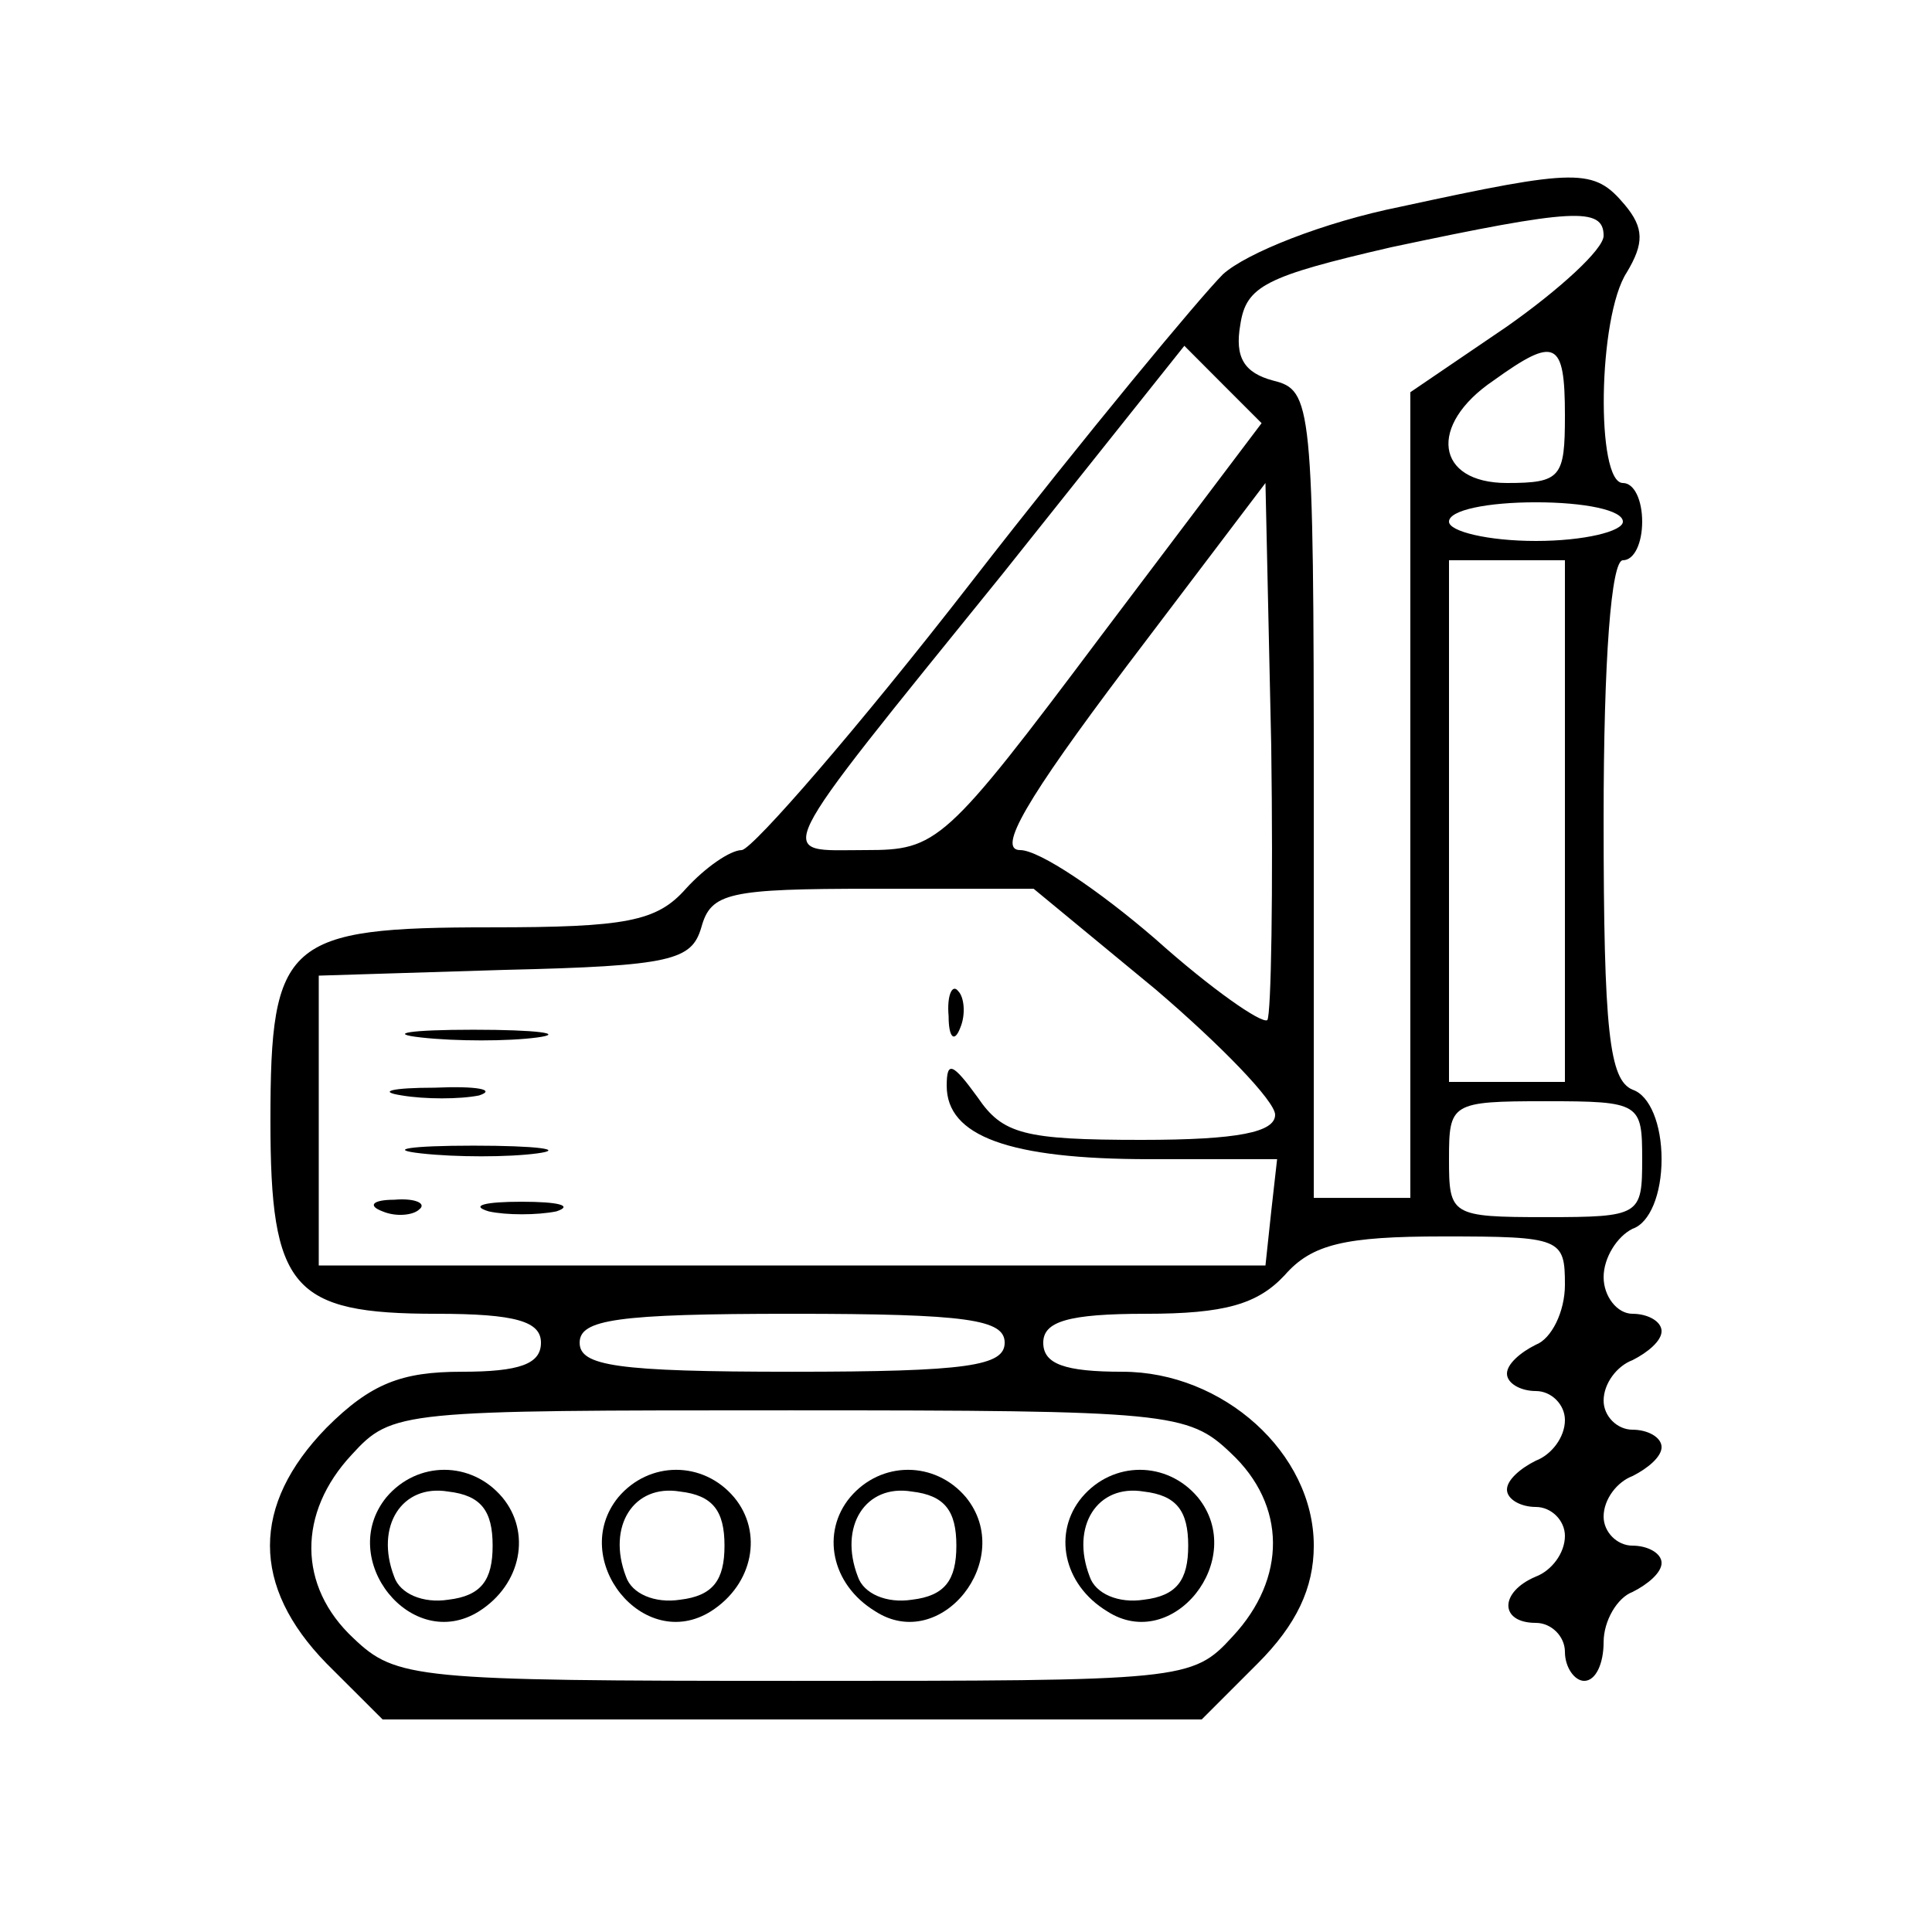
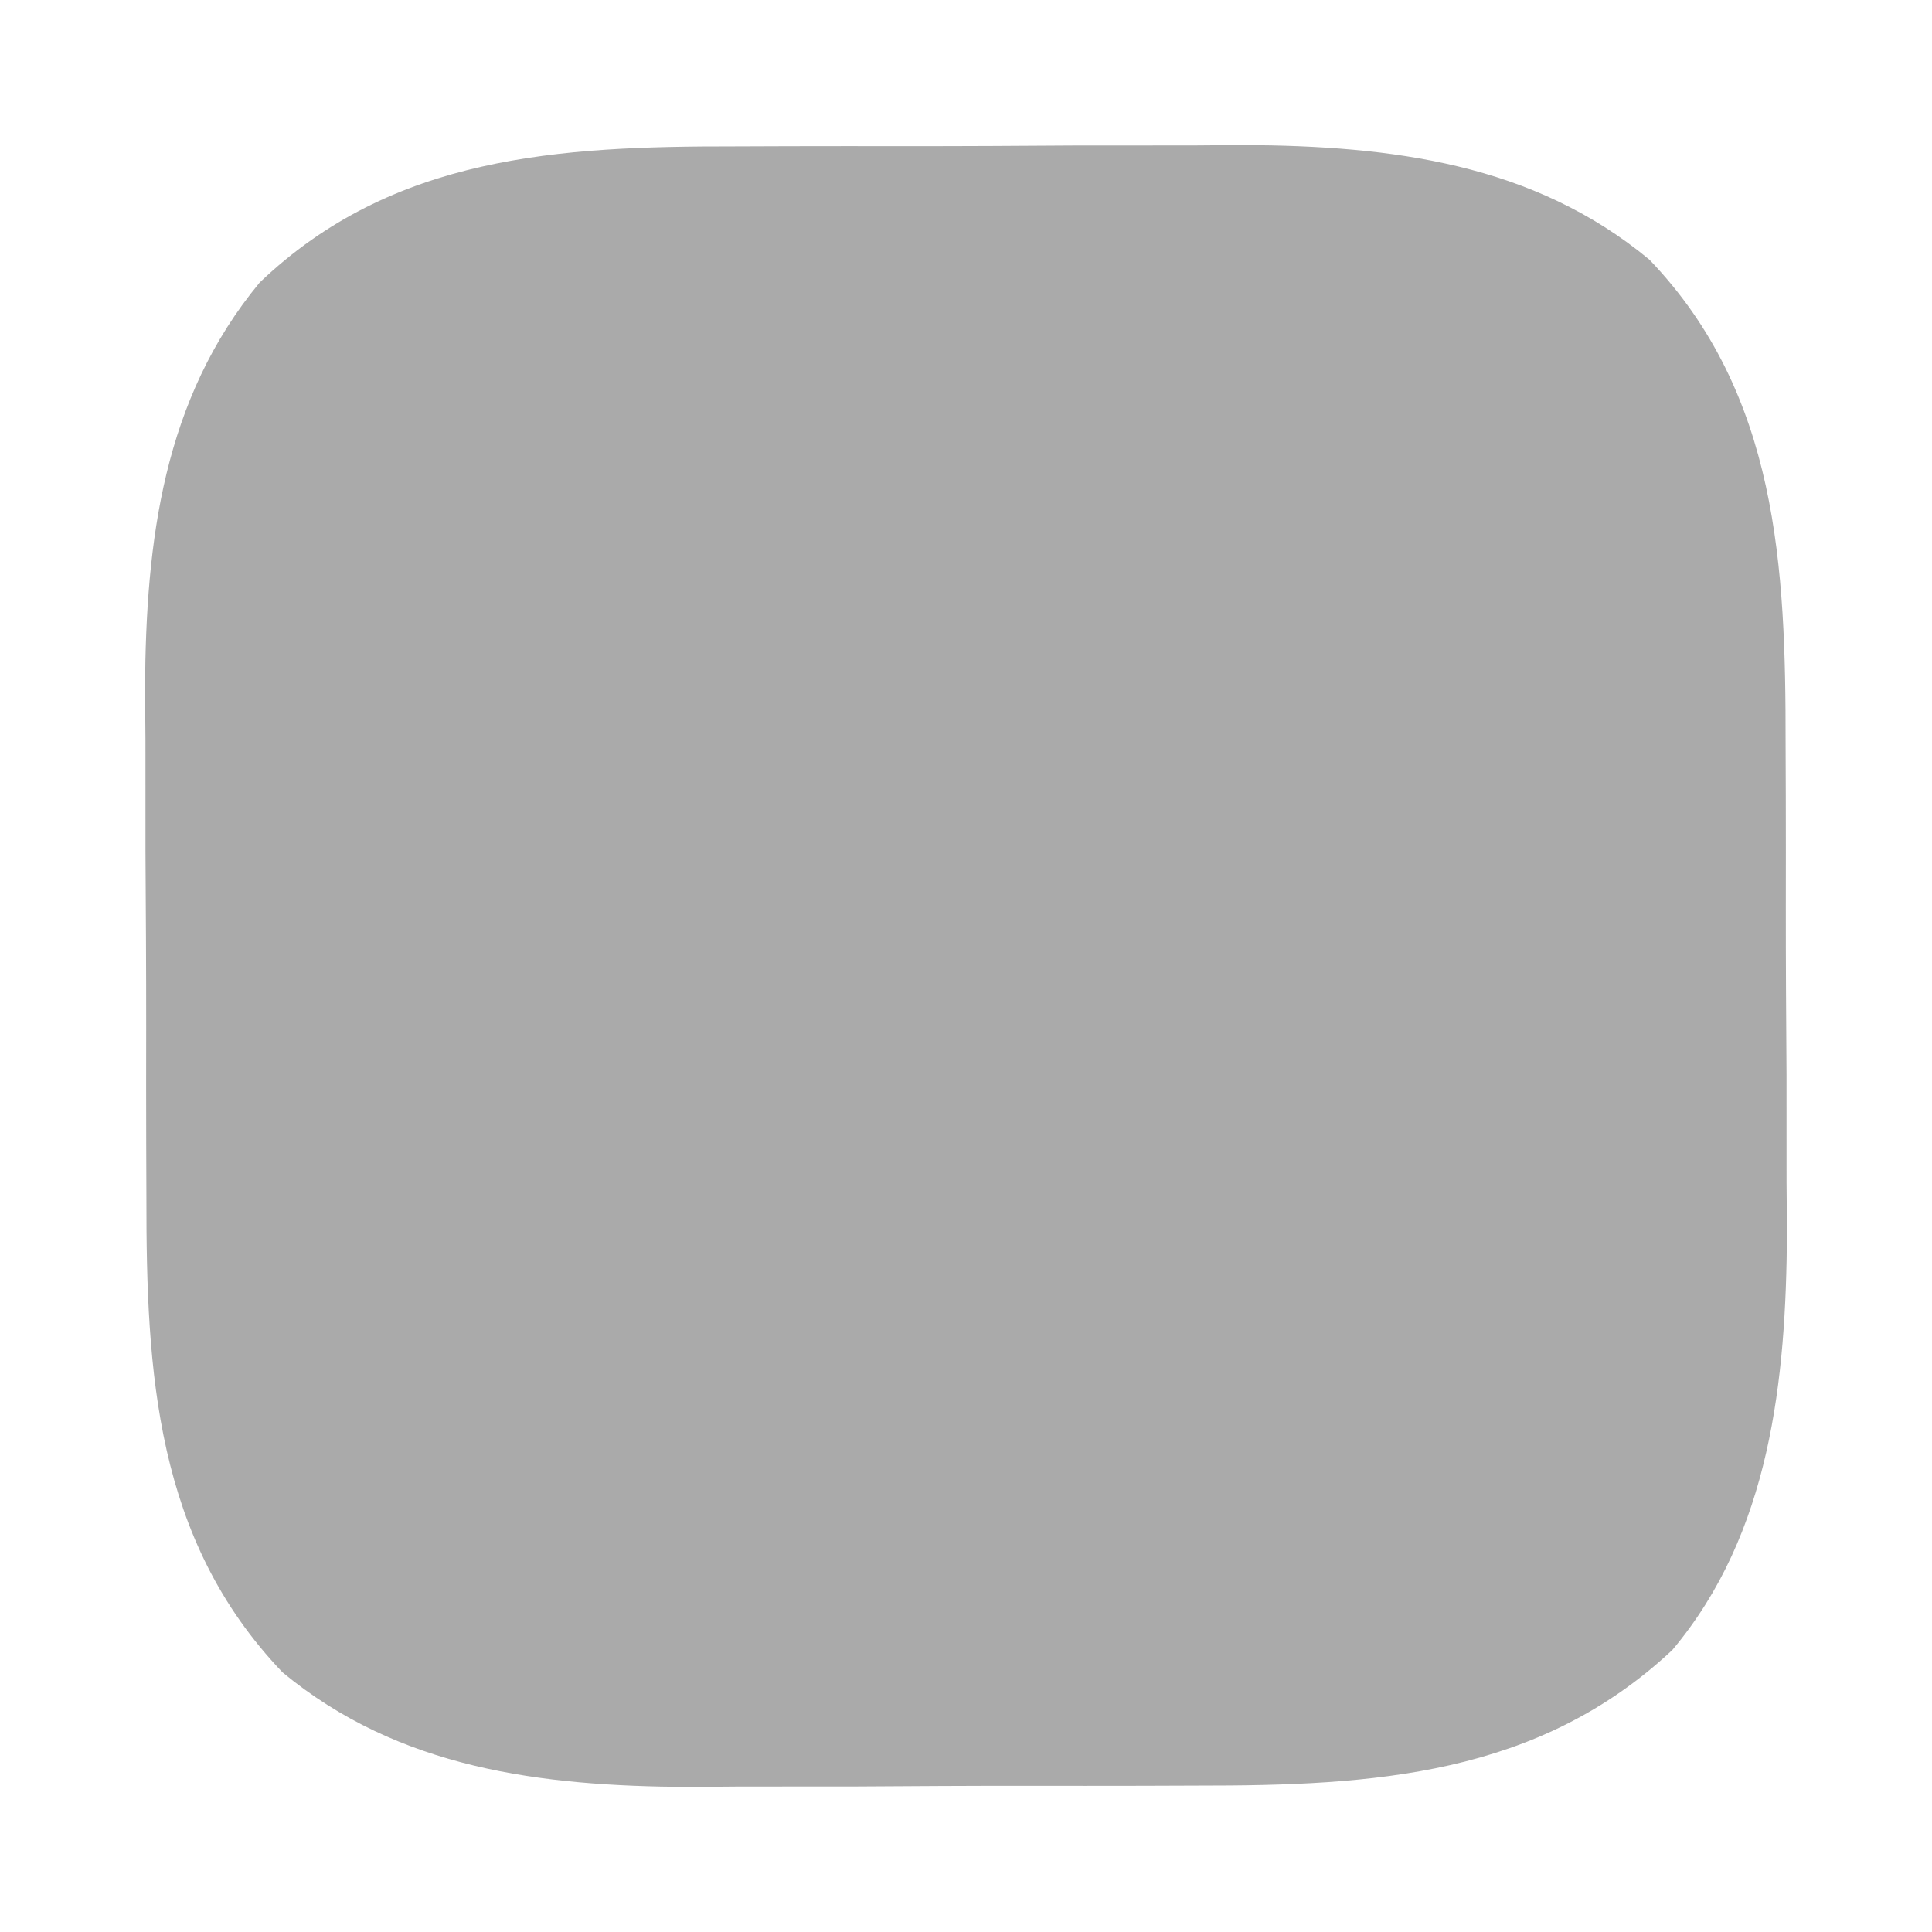
- <svg xmlns="http://www.w3.org/2000/svg" width="72px" height="72px" viewBox="0 0 72 72" version="1.1">
-   <g id="surface1">
-     <path style=" stroke:none;fill-rule:nonzero;fill:rgb(0%,0%,0%);fill-opacity:1;" d="M 52.199 7.703 C 49.32 8.281 46.441 9.434 45.574 10.223 C 44.711 11.09 40.465 16.199 36.215 21.672 C 31.969 27.145 28.078 31.609 27.648 31.68 C 27.215 31.68 26.281 32.328 25.559 33.121 C 24.48 34.344 23.328 34.559 18.289 34.559 C 10.656 34.559 10.078 35.062 10.078 41.762 C 10.078 48.023 10.871 48.961 16.273 48.961 C 19.223 48.961 20.16 49.246 20.16 50.039 C 20.16 50.832 19.367 51.121 17.207 51.121 C 14.977 51.121 13.824 51.551 12.168 53.207 C 9.359 56.09 9.359 59.113 12.168 61.992 L 14.258 64.078 L 44.785 64.078 L 46.871 61.992 C 48.312 60.551 48.961 59.184 48.961 57.602 C 48.961 54.145 45.574 51.121 41.832 51.121 C 39.672 51.121 38.879 50.832 38.879 50.039 C 38.879 49.246 39.816 48.961 42.695 48.961 C 45.648 48.961 46.871 48.602 47.879 47.52 C 48.887 46.367 50.113 46.078 53.785 46.078 C 58.176 46.078 58.32 46.152 58.32 47.879 C 58.32 48.887 57.816 49.895 57.238 50.113 C 56.664 50.398 56.16 50.832 56.16 51.191 C 56.16 51.551 56.664 51.84 57.238 51.84 C 57.816 51.84 58.32 52.344 58.32 52.922 C 58.32 53.566 57.816 54.215 57.238 54.434 C 56.664 54.719 56.16 55.152 56.16 55.512 C 56.16 55.871 56.664 56.16 57.238 56.16 C 57.816 56.16 58.32 56.664 58.32 57.238 C 58.32 57.887 57.816 58.535 57.238 58.754 C 55.871 59.328 55.871 60.48 57.238 60.48 C 57.816 60.48 58.32 60.984 58.32 61.559 C 58.32 62.137 58.68 62.641 59.039 62.641 C 59.473 62.641 59.762 61.992 59.762 61.199 C 59.762 60.406 60.266 59.543 60.84 59.328 C 61.414 59.039 61.922 58.609 61.922 58.246 C 61.922 57.887 61.414 57.602 60.84 57.602 C 60.266 57.602 59.762 57.098 59.762 56.52 C 59.762 55.871 60.266 55.223 60.84 55.008 C 61.414 54.719 61.922 54.289 61.922 53.93 C 61.922 53.566 61.414 53.281 60.84 53.281 C 60.266 53.281 59.762 52.777 59.762 52.199 C 59.762 51.551 60.266 50.902 60.84 50.688 C 61.414 50.398 61.922 49.969 61.922 49.609 C 61.922 49.246 61.414 48.961 60.84 48.961 C 60.266 48.961 59.762 48.312 59.762 47.594 C 59.762 46.871 60.266 46.078 60.84 45.793 C 61.488 45.574 61.922 44.496 61.922 43.199 C 61.922 41.902 61.488 40.824 60.84 40.609 C 59.977 40.246 59.762 38.449 59.762 30.527 C 59.762 24.551 60.047 20.879 60.48 20.879 C 60.91 20.879 61.199 20.23 61.199 19.441 C 61.199 18.648 60.91 18 60.48 18 C 59.473 18 59.543 11.809 60.625 10.152 C 61.273 9.07 61.273 8.496 60.551 7.633 C 59.398 6.266 58.824 6.266 52.199 7.703 Z M 59.762 8.785 C 59.762 9.289 58.105 10.801 56.16 12.168 L 52.559 14.617 L 52.559 44.641 L 48.961 44.641 L 48.961 29.594 C 48.961 14.977 48.887 14.543 47.449 14.184 C 46.367 13.895 46.008 13.32 46.223 12.098 C 46.441 10.656 47.16 10.297 51.84 9.215 C 58.609 7.777 59.762 7.703 59.762 8.785 Z M 41.039 23.688 C 35.207 31.465 34.922 31.68 32.258 31.68 C 28.871 31.68 28.512 32.328 37.367 21.383 L 44.137 12.887 L 45.574 14.328 L 47.016 15.77 Z M 58.32 15.48 C 58.32 17.785 58.176 18 56.16 18 C 53.496 18 53.207 15.84 55.656 14.184 C 57.961 12.527 58.32 12.672 58.32 15.48 Z M 47.23 38.016 C 47.016 38.16 45.145 36.863 43.055 34.992 C 40.969 33.191 38.734 31.68 38.016 31.68 C 37.152 31.68 38.23 29.809 41.977 24.84 L 47.16 18 L 47.375 27.793 C 47.449 33.191 47.375 37.801 47.23 38.016 Z M 60.48 19.441 C 60.48 19.801 59.039 20.16 57.238 20.16 C 55.441 20.16 54 19.801 54 19.441 C 54 19.008 55.441 18.719 57.238 18.719 C 59.039 18.719 60.48 19.008 60.48 19.441 Z M 58.32 30.602 L 58.32 40.32 L 54 40.32 L 54 20.879 L 58.32 20.879 Z M 43.055 36.863 C 45.504 38.953 47.52 41.039 47.52 41.543 C 47.52 42.191 46.152 42.48 42.551 42.48 C 38.16 42.48 37.367 42.266 36.434 40.895 C 35.496 39.602 35.281 39.527 35.281 40.465 C 35.281 42.336 37.586 43.199 42.84 43.199 L 47.594 43.199 L 47.375 45.145 L 47.16 47.16 L 11.879 47.16 L 11.879 36.359 L 18.793 36.145 C 25.055 36 25.777 35.785 26.137 34.559 C 26.496 33.266 27.145 33.121 32.543 33.121 L 38.52 33.121 Z M 61.199 43.199 C 61.199 45.289 61.129 45.359 57.602 45.359 C 54.07 45.359 54 45.289 54 43.199 C 54 41.113 54.07 41.039 57.602 41.039 C 61.129 41.039 61.199 41.113 61.199 43.199 Z M 37.441 50.039 C 37.441 50.902 36.07 51.121 29.52 51.121 C 22.969 51.121 21.602 50.902 21.602 50.039 C 21.602 49.176 22.969 48.961 29.52 48.961 C 36.07 48.961 37.441 49.176 37.441 50.039 Z M 45.863 54.145 C 47.953 56.09 47.953 58.824 45.938 60.984 C 44.426 62.641 44.137 62.641 29.594 62.641 C 15.48 62.641 14.762 62.566 13.176 61.055 C 11.09 59.113 11.09 56.375 13.105 54.215 C 14.617 52.559 14.902 52.559 29.449 52.559 C 43.559 52.559 44.281 52.633 45.863 54.145 Z M 45.863 54.145 " />
-     <path style=" stroke:none;fill-rule:nonzero;fill:rgb(0%,0%,0%);fill-opacity:1;" d="M 35.352 37.871 C 35.352 38.664 35.566 38.879 35.785 38.305 C 36 37.801 35.93 37.152 35.711 36.938 C 35.496 36.648 35.281 37.078 35.352 37.871 Z M 35.352 37.871 " />
-     <path style=" stroke:none;fill-rule:nonzero;fill:rgb(0%,0%,0%);fill-opacity:1;" d="M 15.695 38.664 C 16.992 38.809 18.938 38.809 20.016 38.664 C 21.098 38.52 20.016 38.375 17.641 38.375 C 15.266 38.375 14.398 38.52 15.695 38.664 Z M 15.695 38.664 " />
-     <path style=" stroke:none;fill-rule:nonzero;fill:rgb(0%,0%,0%);fill-opacity:1;" d="M 14.977 40.824 C 15.84 40.969 17.137 40.969 17.855 40.824 C 18.504 40.609 17.785 40.465 16.199 40.535 C 14.617 40.535 14.039 40.68 14.977 40.824 Z M 14.977 40.824 " />
-     <path style=" stroke:none;fill-rule:nonzero;fill:rgb(0%,0%,0%);fill-opacity:1;" d="M 15.695 42.984 C 16.992 43.129 18.938 43.129 20.016 42.984 C 21.098 42.84 20.016 42.695 17.641 42.695 C 15.266 42.695 14.398 42.84 15.695 42.984 Z M 15.695 42.984 " />
-     <path style=" stroke:none;fill-rule:nonzero;fill:rgb(0%,0%,0%);fill-opacity:1;" d="M 14.258 45.145 C 14.762 45.359 15.406 45.289 15.625 45.07 C 15.91 44.855 15.48 44.641 14.688 44.711 C 13.895 44.711 13.68 44.93 14.258 45.145 Z M 14.258 45.145 " />
-     <path style=" stroke:none;fill-rule:nonzero;fill:rgb(0%,0%,0%);fill-opacity:1;" d="M 18.215 45.145 C 18.863 45.289 20.016 45.289 20.734 45.145 C 21.383 44.93 20.809 44.785 19.441 44.785 C 18.07 44.785 17.496 44.93 18.215 45.145 Z M 18.215 45.145 " />
-     <path style=" stroke:none;fill-rule:nonzero;fill:rgb(0%,0%,0%);fill-opacity:1;" d="M 14.398 55.801 C 12.527 58.105 15.336 61.633 17.855 60.047 C 19.441 59.039 19.801 57.098 18.719 55.801 C 17.566 54.434 15.551 54.434 14.398 55.801 Z M 18.359 57.602 C 18.359 58.895 17.93 59.473 16.703 59.617 C 15.77 59.762 14.902 59.398 14.688 58.754 C 13.969 56.879 14.977 55.297 16.703 55.586 C 17.93 55.727 18.359 56.305 18.359 57.602 Z M 18.359 57.602 " />
-     <path style=" stroke:none;fill-rule:nonzero;fill:rgb(0%,0%,0%);fill-opacity:1;" d="M 23.039 55.801 C 21.168 58.105 23.977 61.633 26.496 60.047 C 28.078 59.039 28.441 57.098 27.359 55.801 C 26.207 54.434 24.191 54.434 23.039 55.801 Z M 27 57.602 C 27 58.895 26.566 59.473 25.344 59.617 C 24.406 59.762 23.543 59.398 23.328 58.754 C 22.609 56.879 23.617 55.297 25.344 55.586 C 26.566 55.727 27 56.305 27 57.602 Z M 27 57.602 " />
-     <path style=" stroke:none;fill-rule:nonzero;fill:rgb(0%,0%,0%);fill-opacity:1;" d="M 31.68 55.801 C 30.602 57.098 30.961 59.039 32.617 60.047 C 35.062 61.633 37.871 58.105 36 55.801 C 34.848 54.434 32.832 54.434 31.68 55.801 Z M 35.641 57.602 C 35.641 58.895 35.207 59.473 33.984 59.617 C 33.047 59.762 32.184 59.398 31.969 58.754 C 31.246 56.879 32.258 55.297 33.984 55.586 C 35.207 55.727 35.641 56.305 35.641 57.602 Z M 35.641 57.602 " />
-     <path style=" stroke:none;fill-rule:nonzero;fill:rgb(0%,0%,0%);fill-opacity:1;" d="M 40.32 55.801 C 39.238 57.098 39.602 59.039 41.258 60.047 C 43.703 61.633 46.512 58.105 44.641 55.801 C 43.488 54.434 41.473 54.434 40.32 55.801 Z M 44.281 57.602 C 44.281 58.895 43.848 59.473 42.625 59.617 C 41.688 59.762 40.824 59.398 40.609 58.754 C 39.887 56.879 40.895 55.297 42.625 55.586 C 43.848 55.727 44.281 56.305 44.281 57.602 Z M 44.281 57.602 " />
-   </g>
+ <svg xmlns="http://www.w3.org/2000/svg" version="1.1" width="128" height="128">
+   <path d="M0 0 C1.206 -0.004 2.411 -0.009 3.653 -0.013 C6.196 -0.019 8.738 -0.019 11.281 -0.015 C15.145 -0.012 19.009 -0.035 22.873 -0.061 C25.353 -0.063 27.833 -0.064 30.312 -0.062 C32.027 -0.076 32.027 -0.076 33.776 -0.09 C43.51 -0.035 52.92 1.104 60.637 7.508 C69.158 16.397 69.666 27.894 69.656 39.57 C69.661 40.728 69.665 41.885 69.669 43.078 C69.675 45.516 69.675 47.954 69.671 50.392 C69.668 54.092 69.691 57.791 69.717 61.49 C69.719 63.871 69.72 66.252 69.719 68.633 C69.728 69.724 69.737 70.815 69.747 71.939 C69.689 81.729 68.661 91.868 62.152 99.617 C53.244 107.964 42.307 108.611 30.711 108.602 C29.505 108.606 28.3 108.61 27.058 108.615 C24.515 108.62 21.973 108.621 19.43 108.616 C15.566 108.613 11.702 108.637 7.838 108.662 C5.358 108.664 2.878 108.665 0.398 108.664 C-0.745 108.673 -1.888 108.682 -3.065 108.692 C-12.803 108.637 -22.2 107.493 -29.926 101.098 C-38.353 92.287 -38.954 81.204 -38.945 69.656 C-38.95 68.451 -38.954 67.245 -38.958 66.003 C-38.964 63.461 -38.965 60.918 -38.96 58.376 C-38.957 54.511 -38.981 50.648 -39.006 46.783 C-39.008 44.303 -39.009 41.824 -39.008 39.344 C-39.017 38.201 -39.026 37.058 -39.036 35.88 C-38.98 26.142 -37.837 16.745 -31.441 9.02 C-22.631 0.592 -11.548 -0.009 0 0 Z " fill="#AAAAAA" transform="translate(48.64453,9.699219)" />
</svg>
